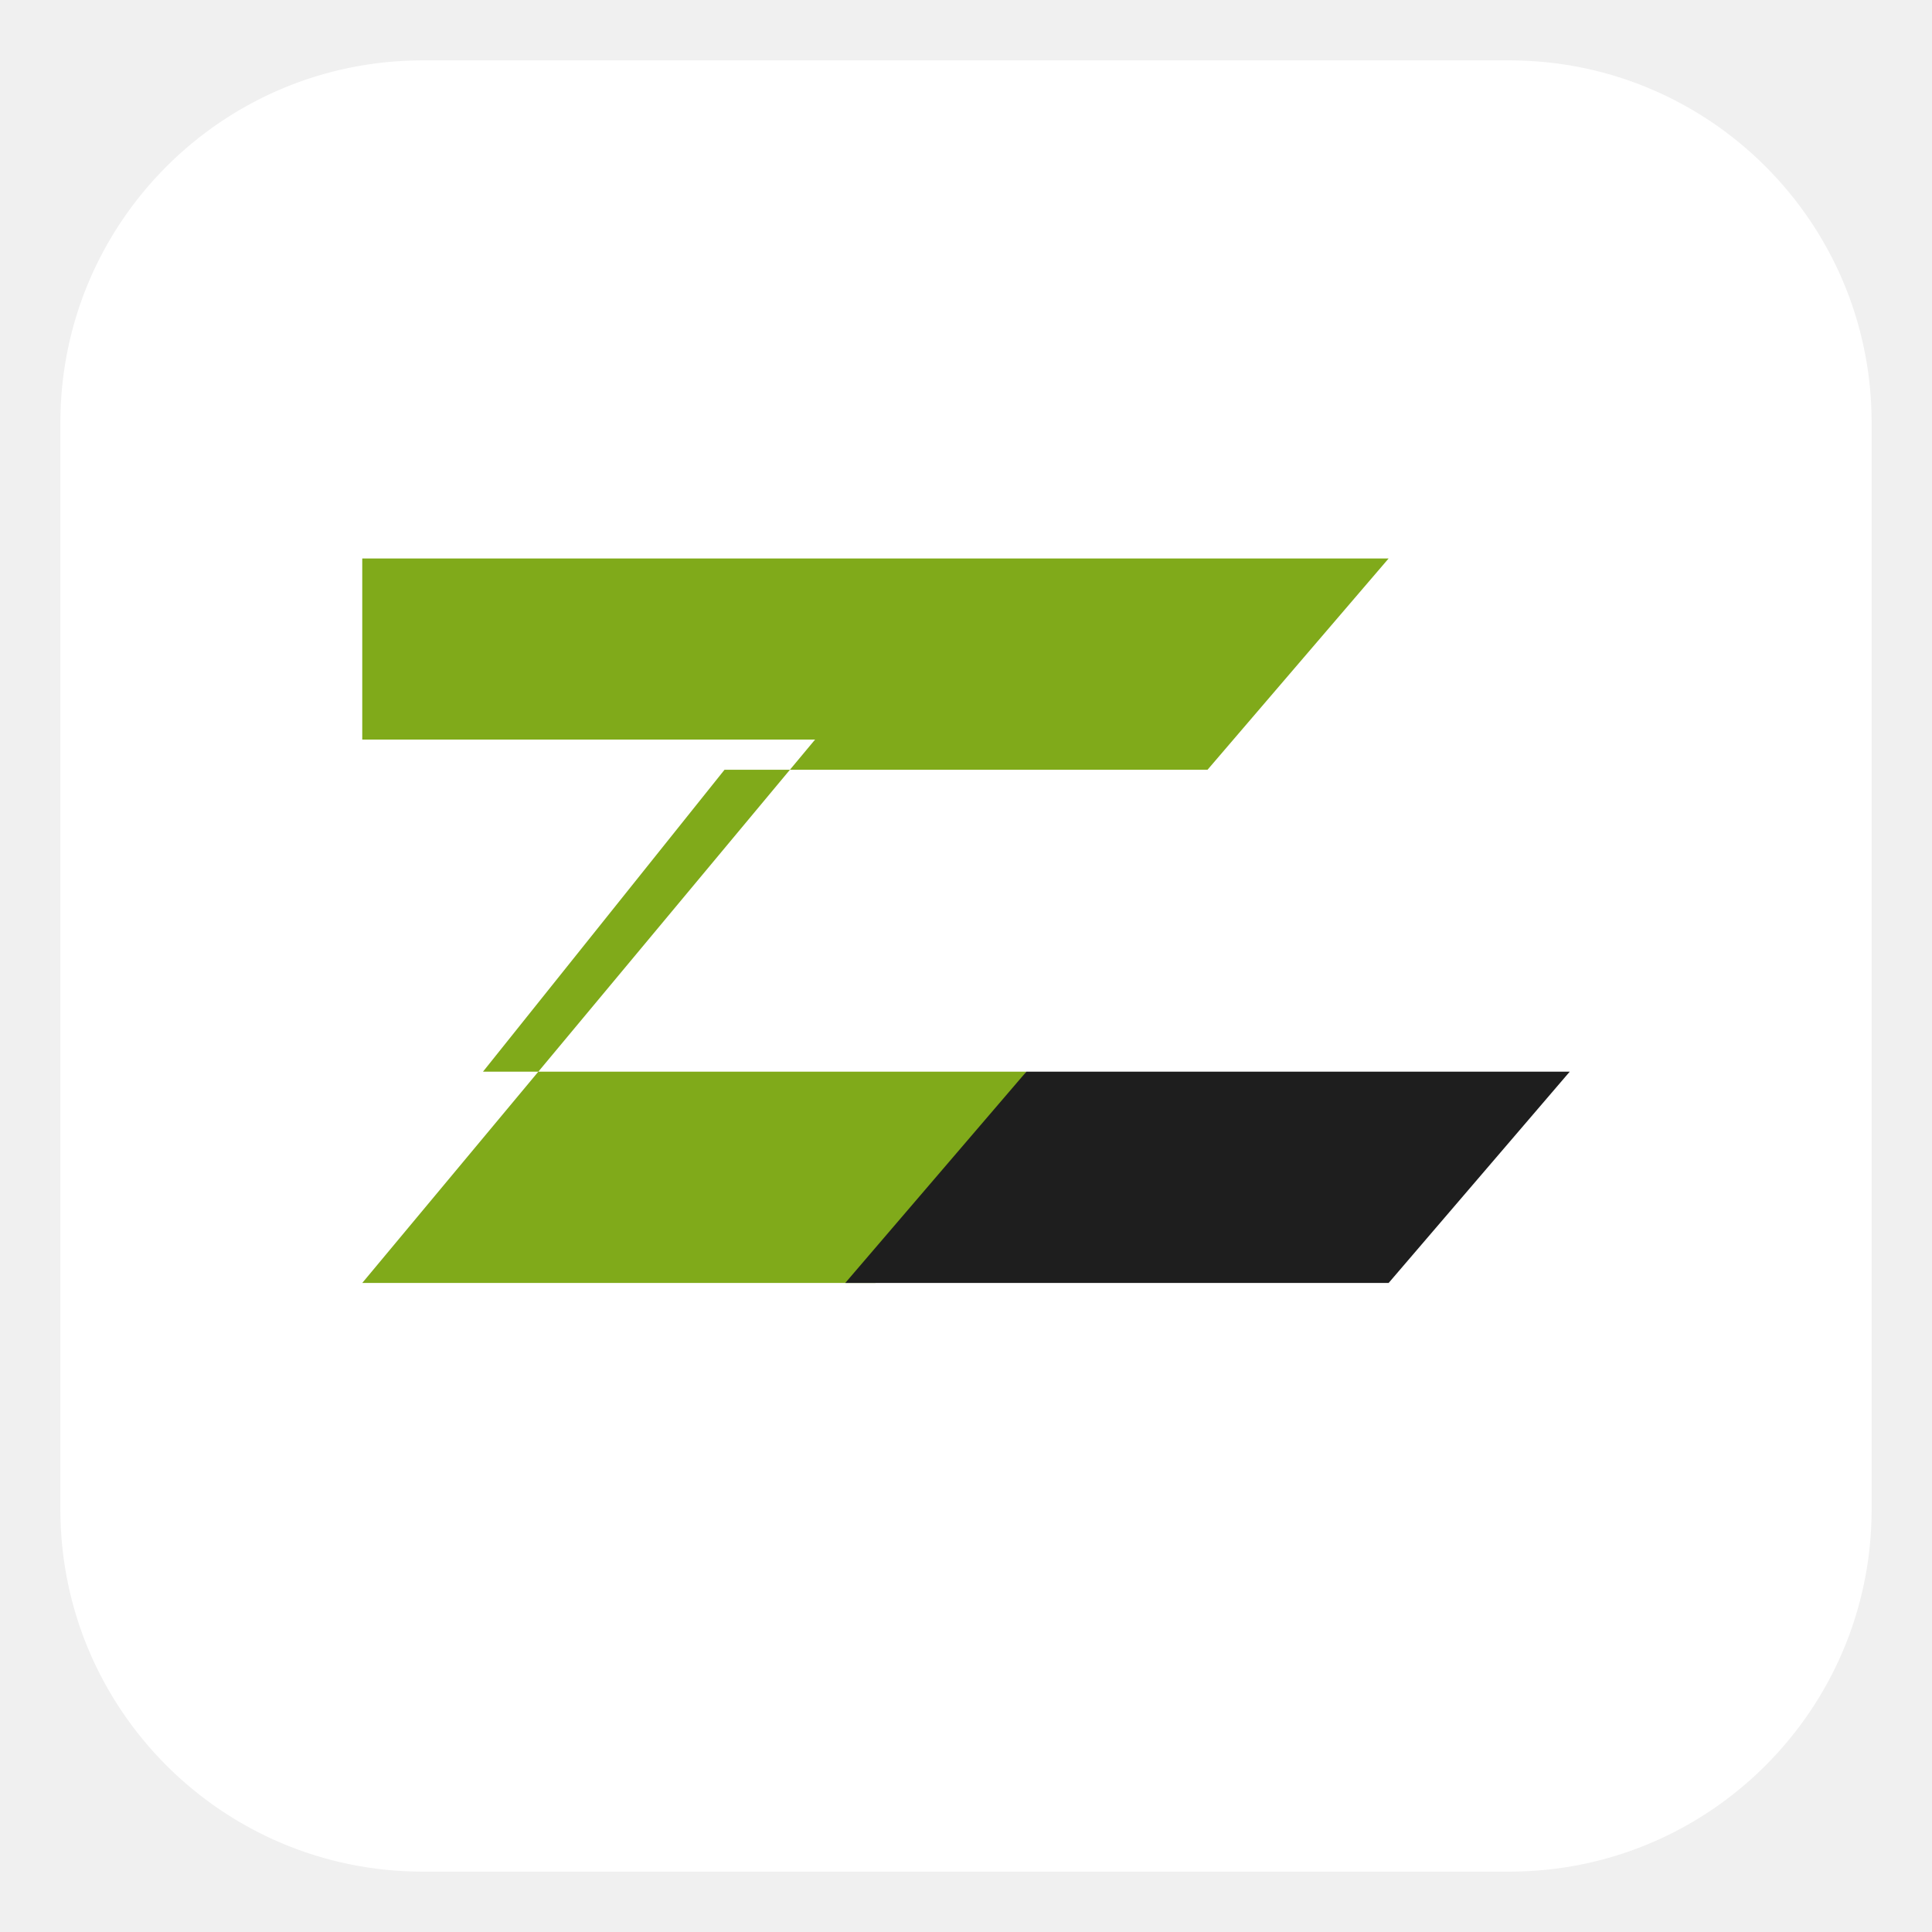
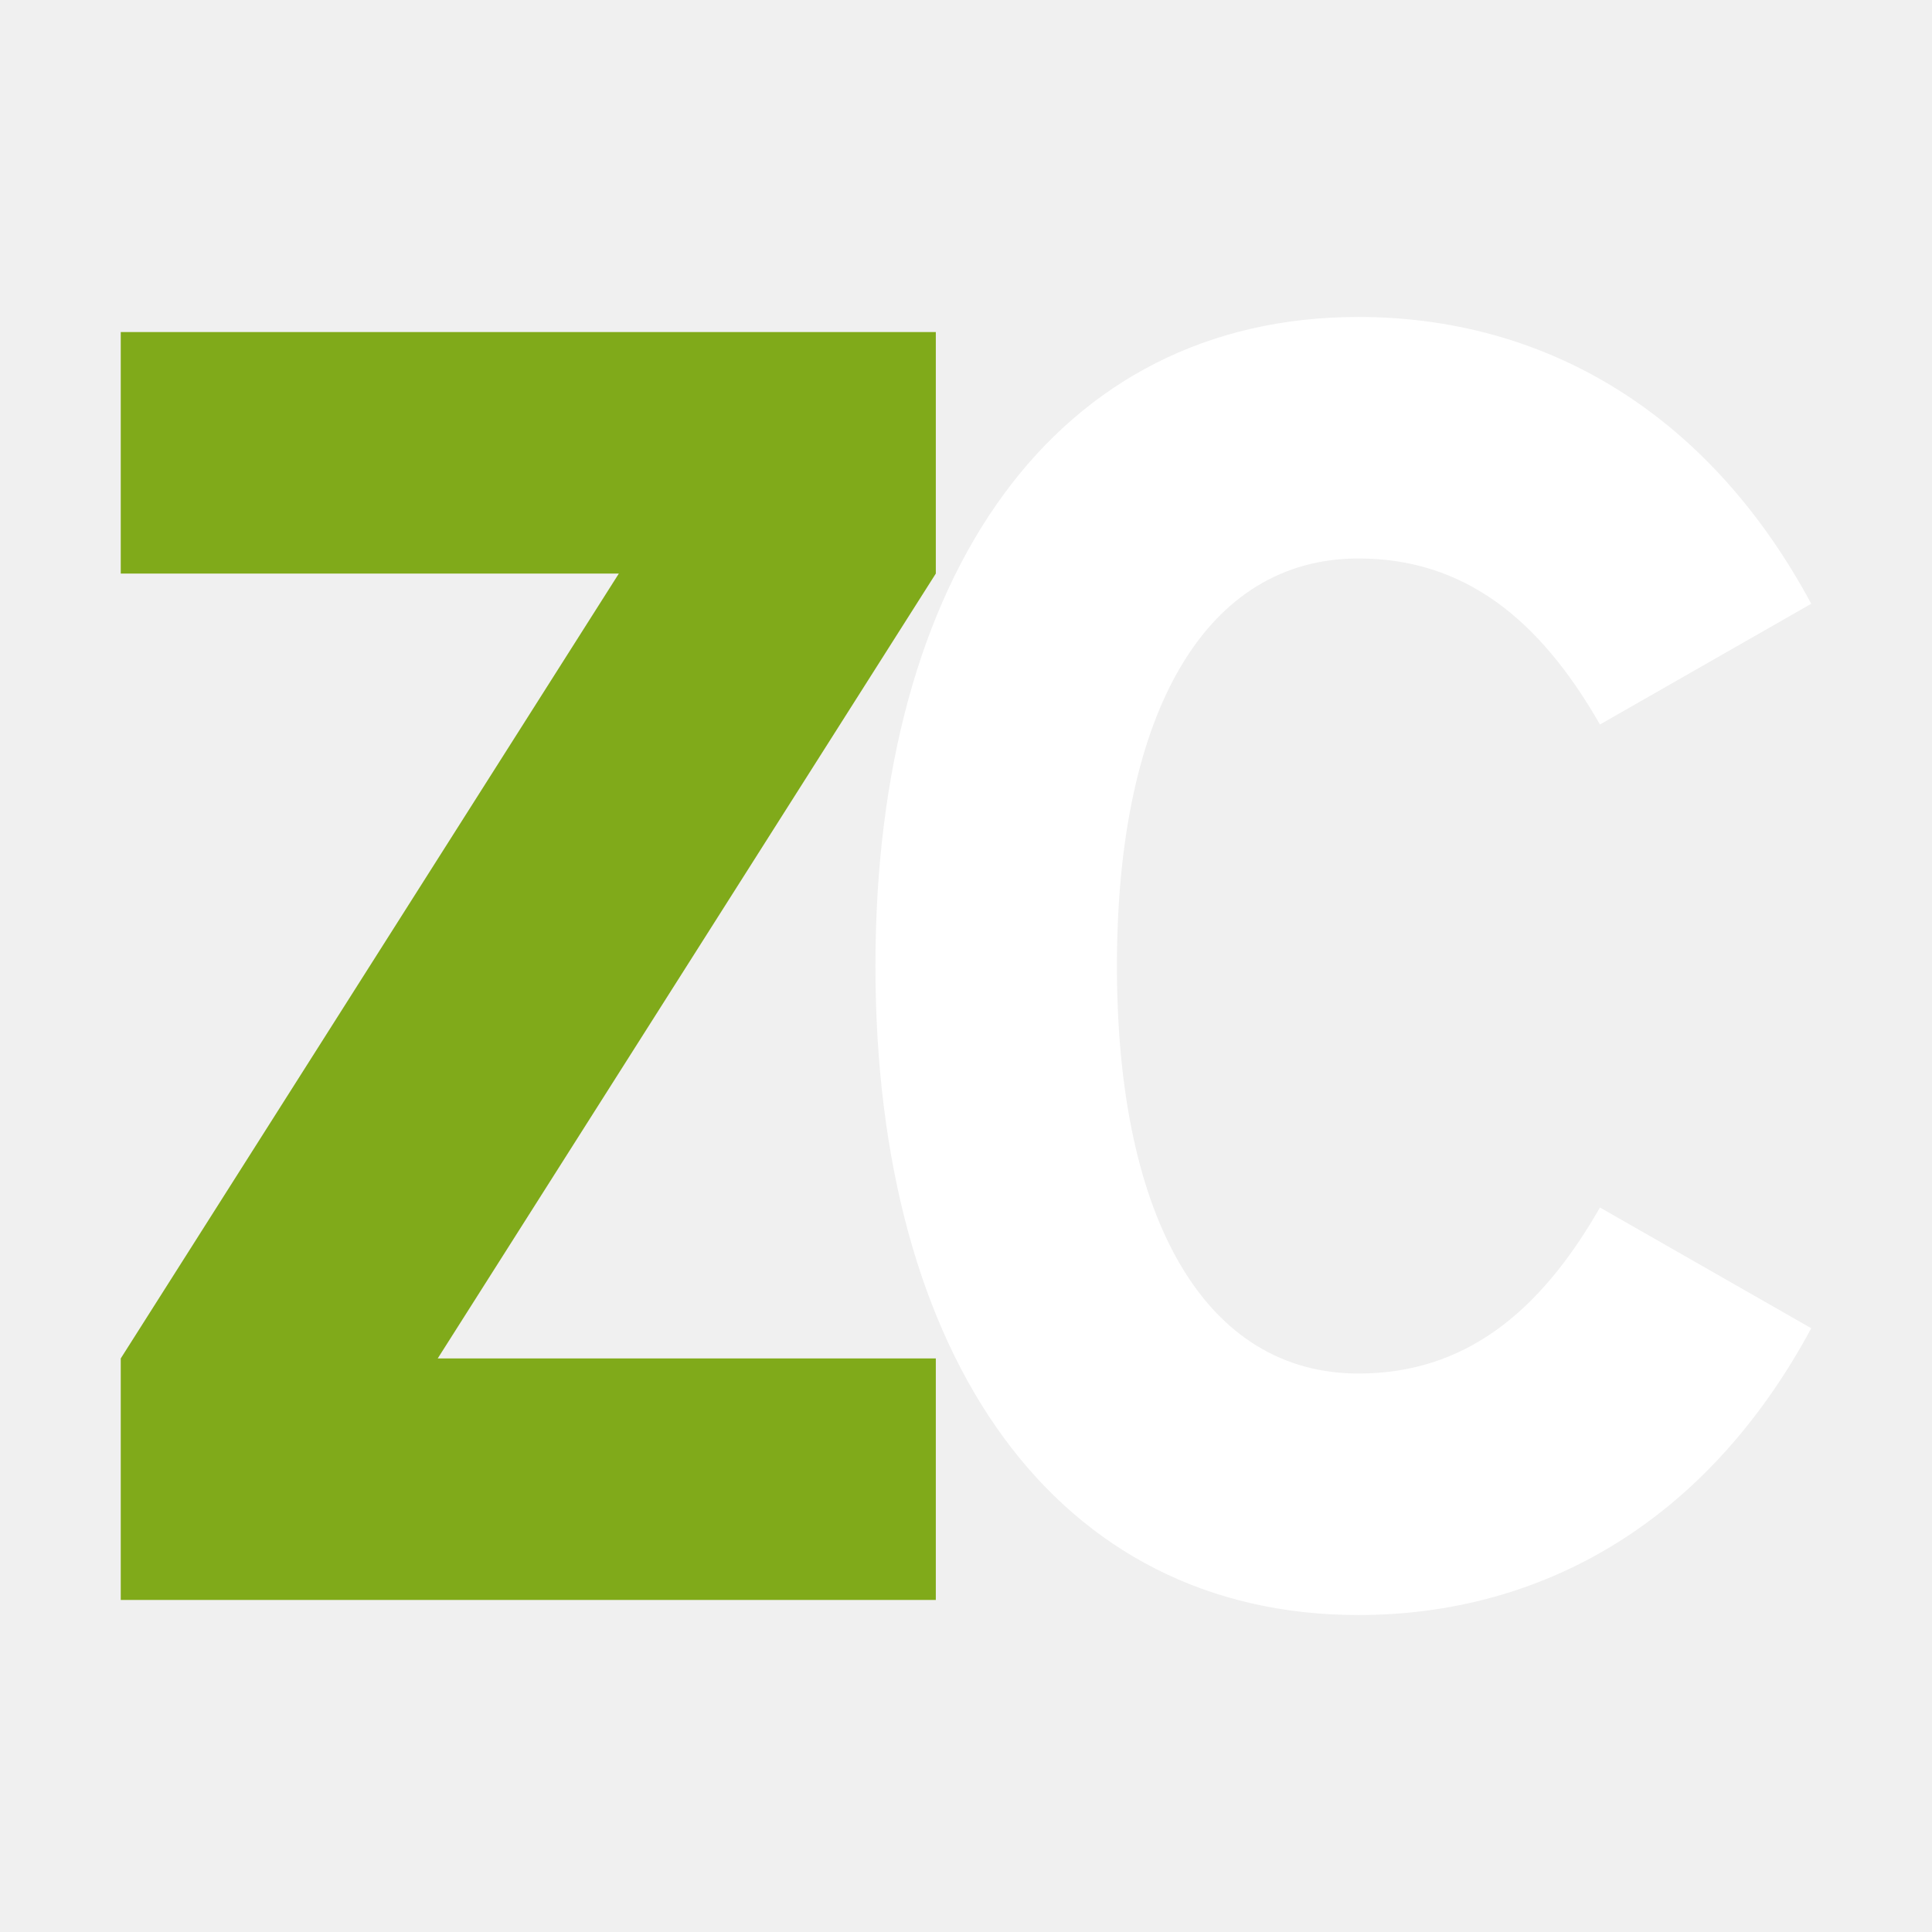
<svg xmlns="http://www.w3.org/2000/svg" viewBox="0 0 128 128">
-   <rect x="4" y="4" width="120" height="120" rx="24" fill="#FFFFFF" />
-   <g transform="translate(8,23) scale(1)">
-     <path d="M16 14 H84 L72 28 H40 L24 48 H60 L50 62 H16 L46 26 H16 Z" fill="#80AA1A" />
-     <path d="M48 62 H84 L96 48 H60 Z" fill="#1E1E1E" />
-   </g>
+   <path d="M8 22H62V38L29 90H62V106H8V90L41 38H8Z" fill="#80AA1A" />
+   <path d="M120 40C113 27 102 21 90 21C70 21 58 38 58 64C58 90 70 107 90 107C102 107 113 101 120 88L106 80C102 87 97 91 90 91C80 91 74 81 74 64C74 47 80 37 90 37C97 37 102 41 106 48Z" fill="#FFFFFF" />
</svg>
